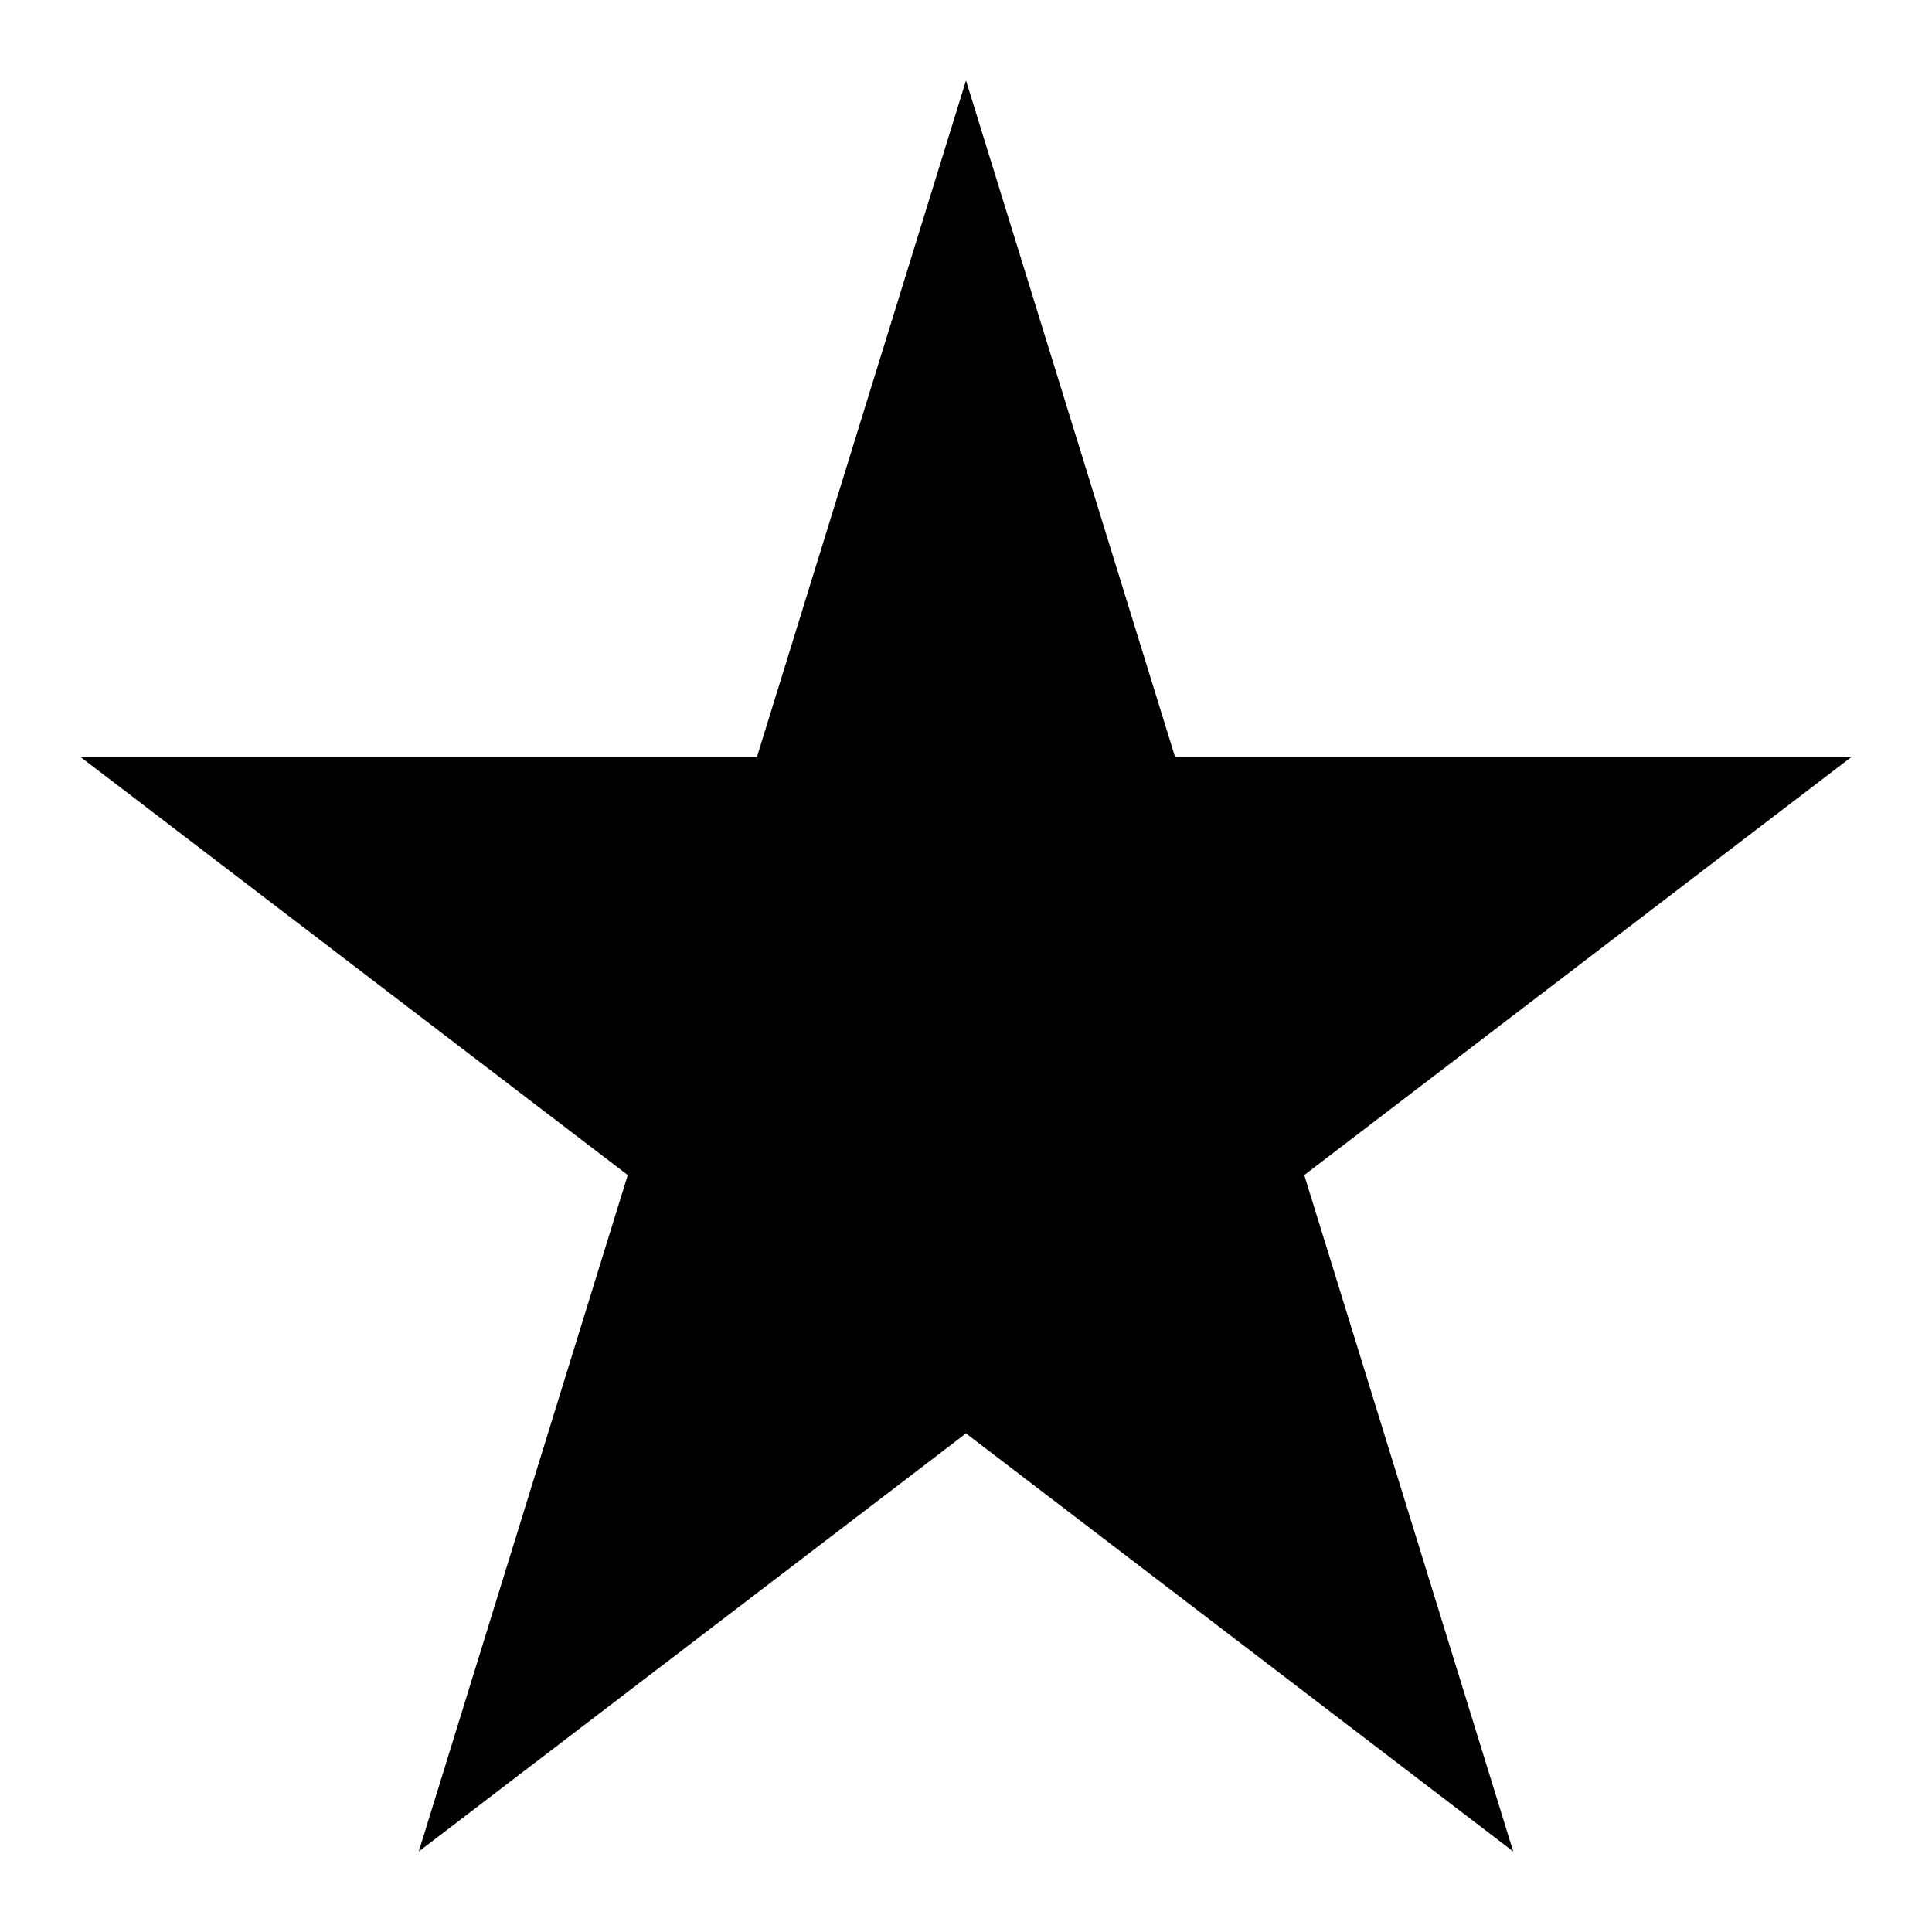
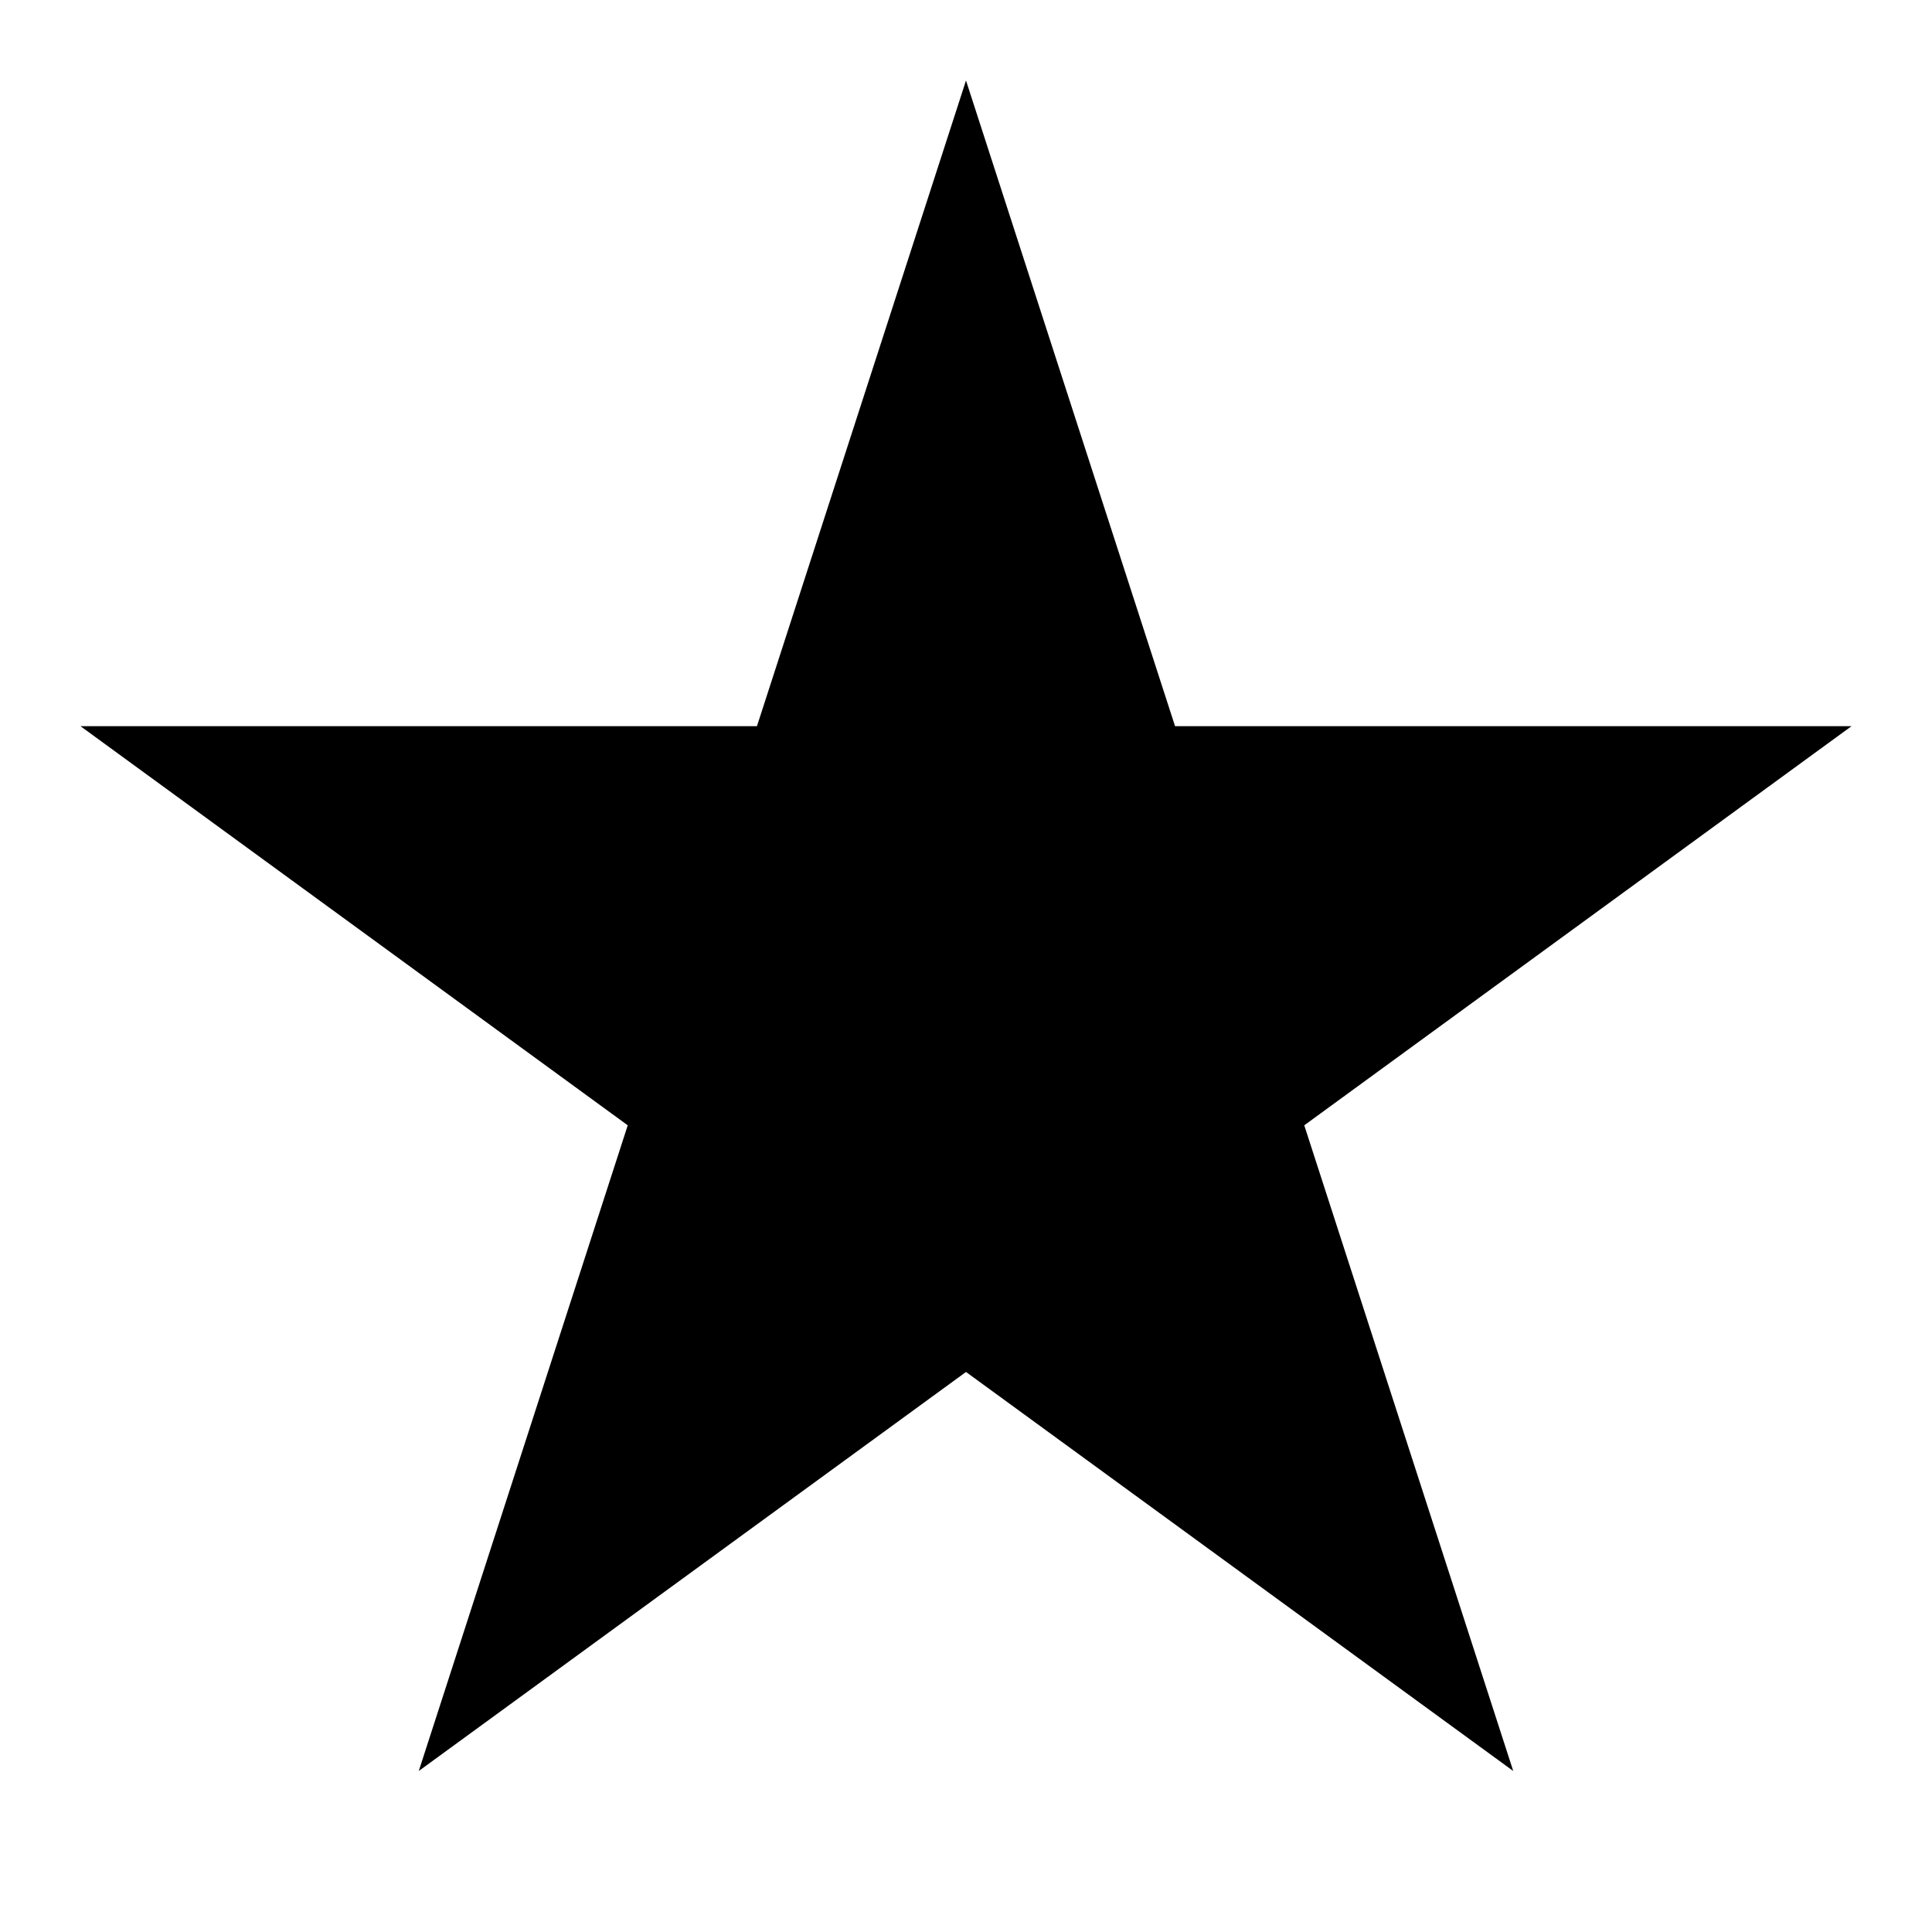
<svg xmlns="http://www.w3.org/2000/svg" width="24" height="24" viewBox="0 0 24 24" fill="none">
-   <path d="M12 1L14.597 9.403H23L16.202 14.597L18.798 23L12 17.806L5.202 23L7.798 14.597L1 9.403H9.403L12 1Z" fill="currentColor" />
+   <path d="M12 1L14.597 9.021H23L16.202 13.979L18.798 22L12 17.043L5.202 22L7.798 13.979L1 9.021H9.403L12 1Z" fill="currentColor" />
</svg>
